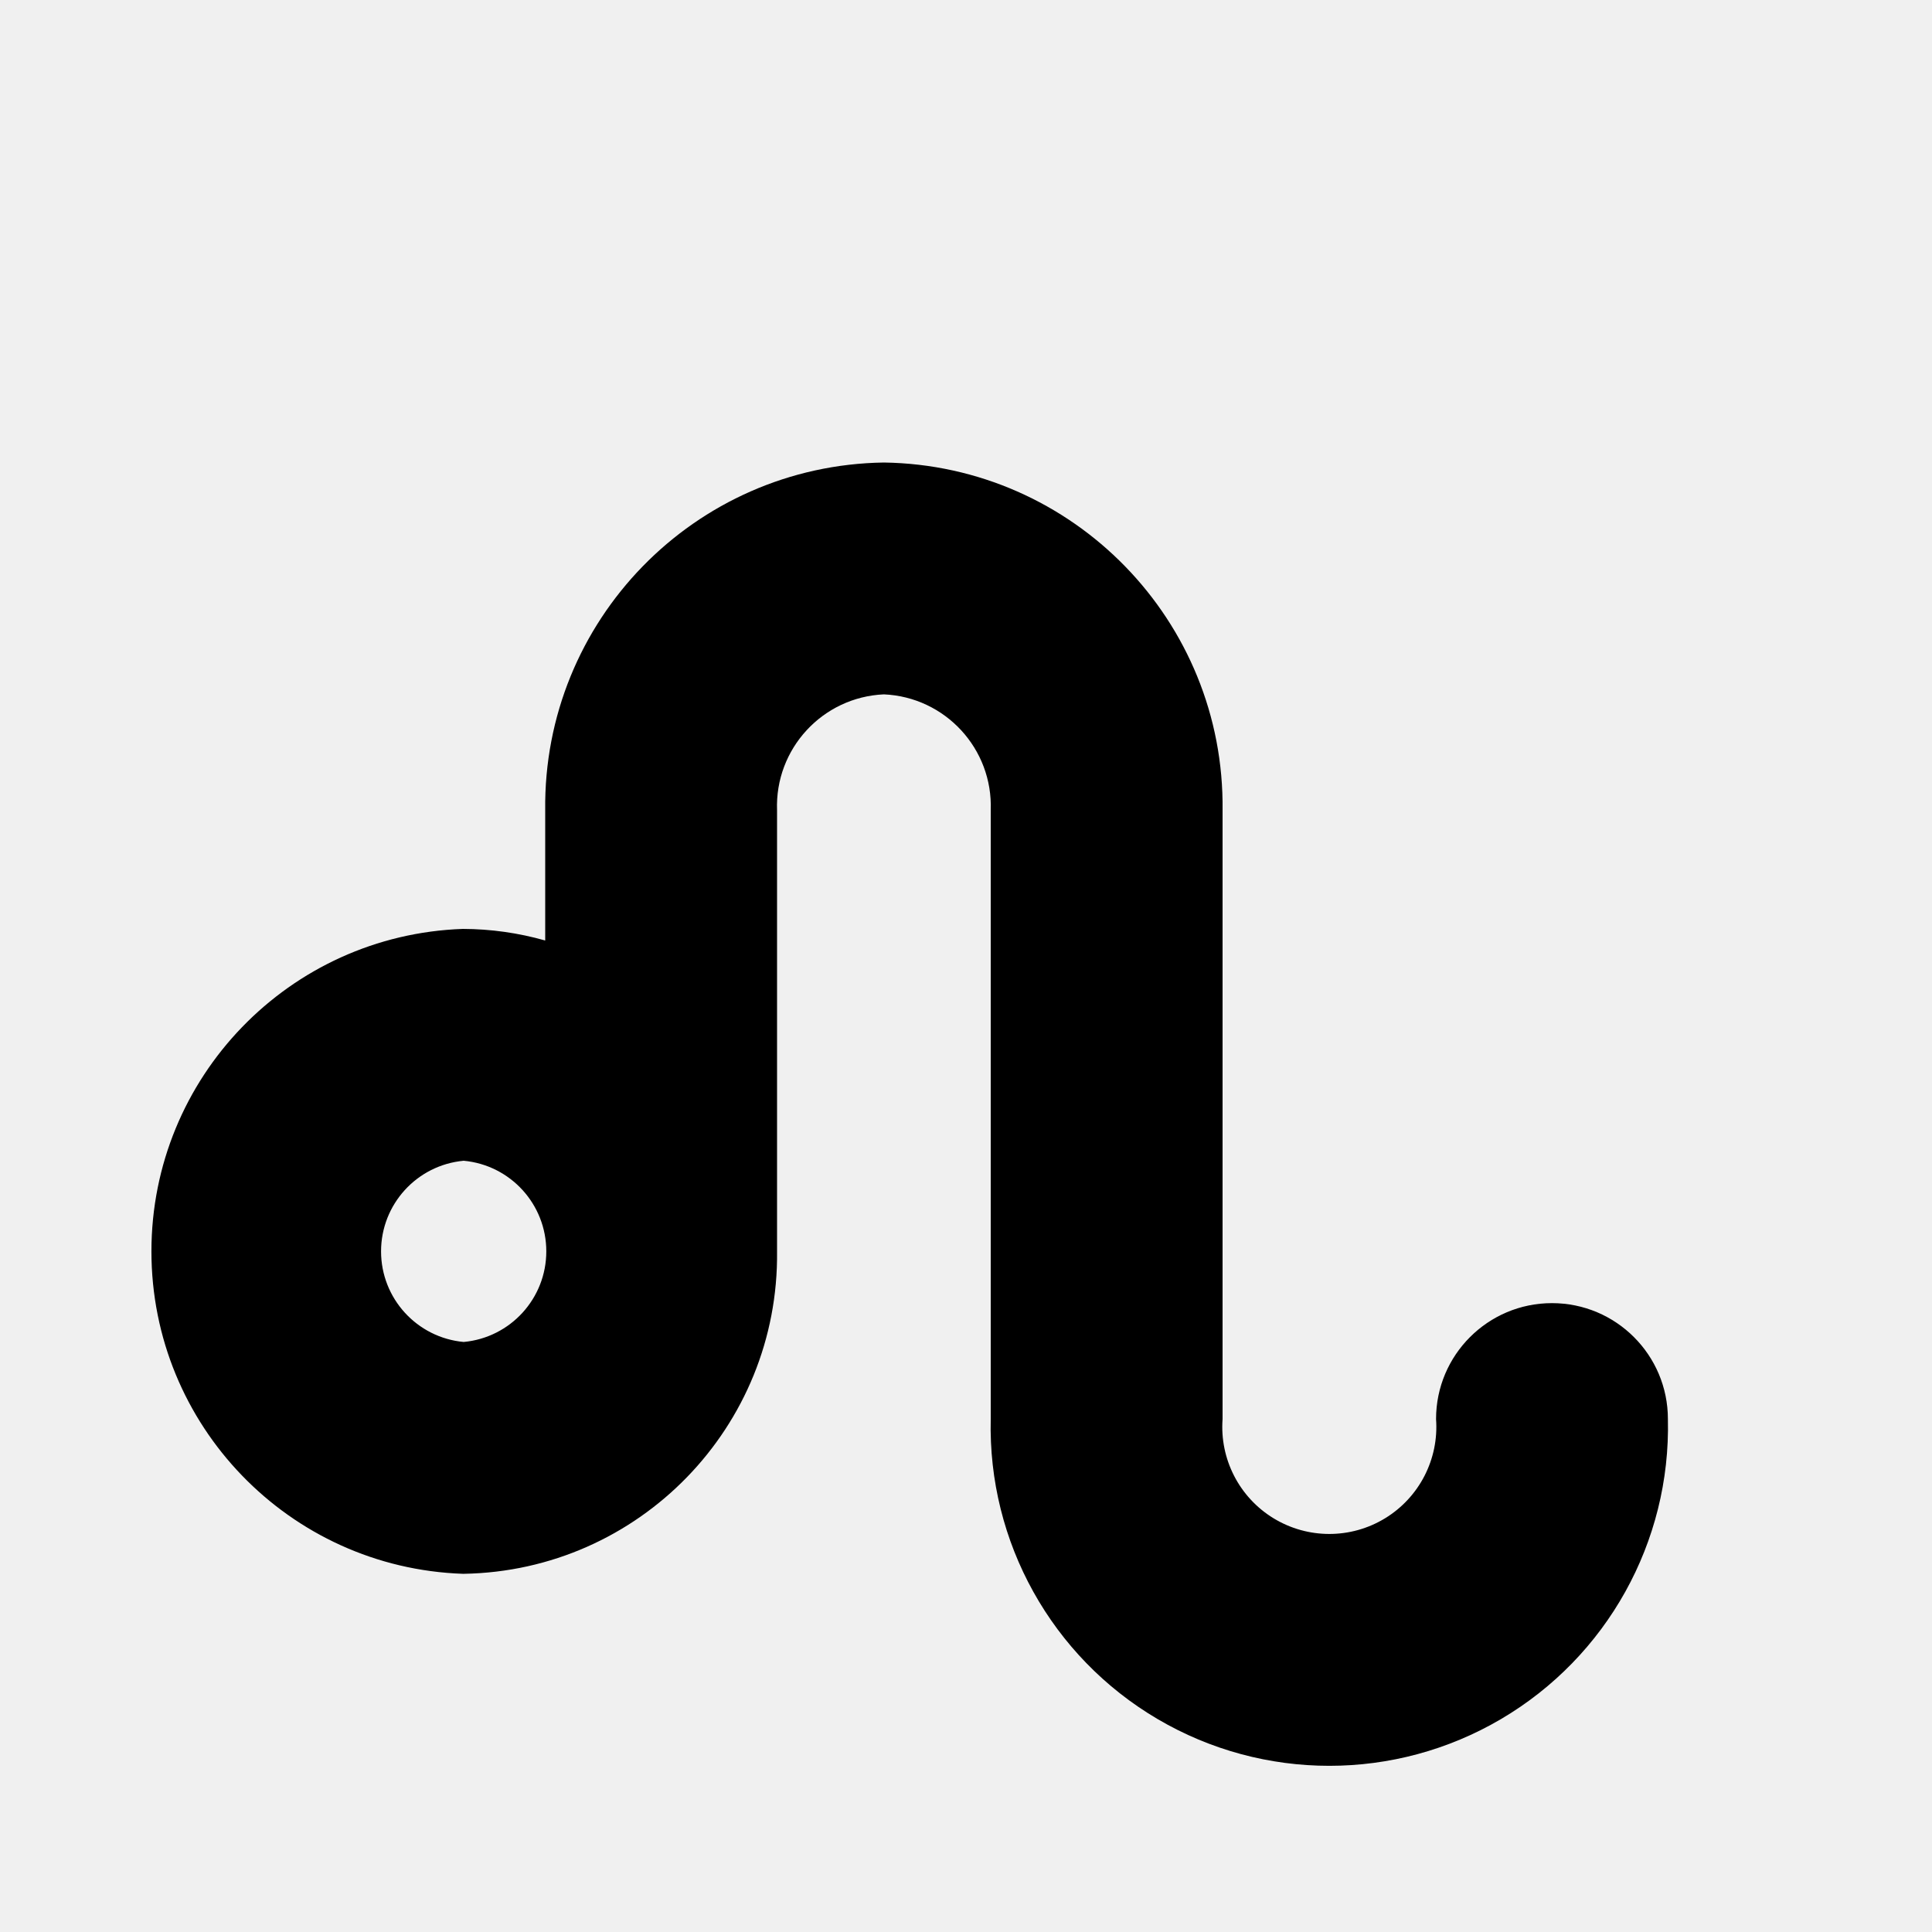
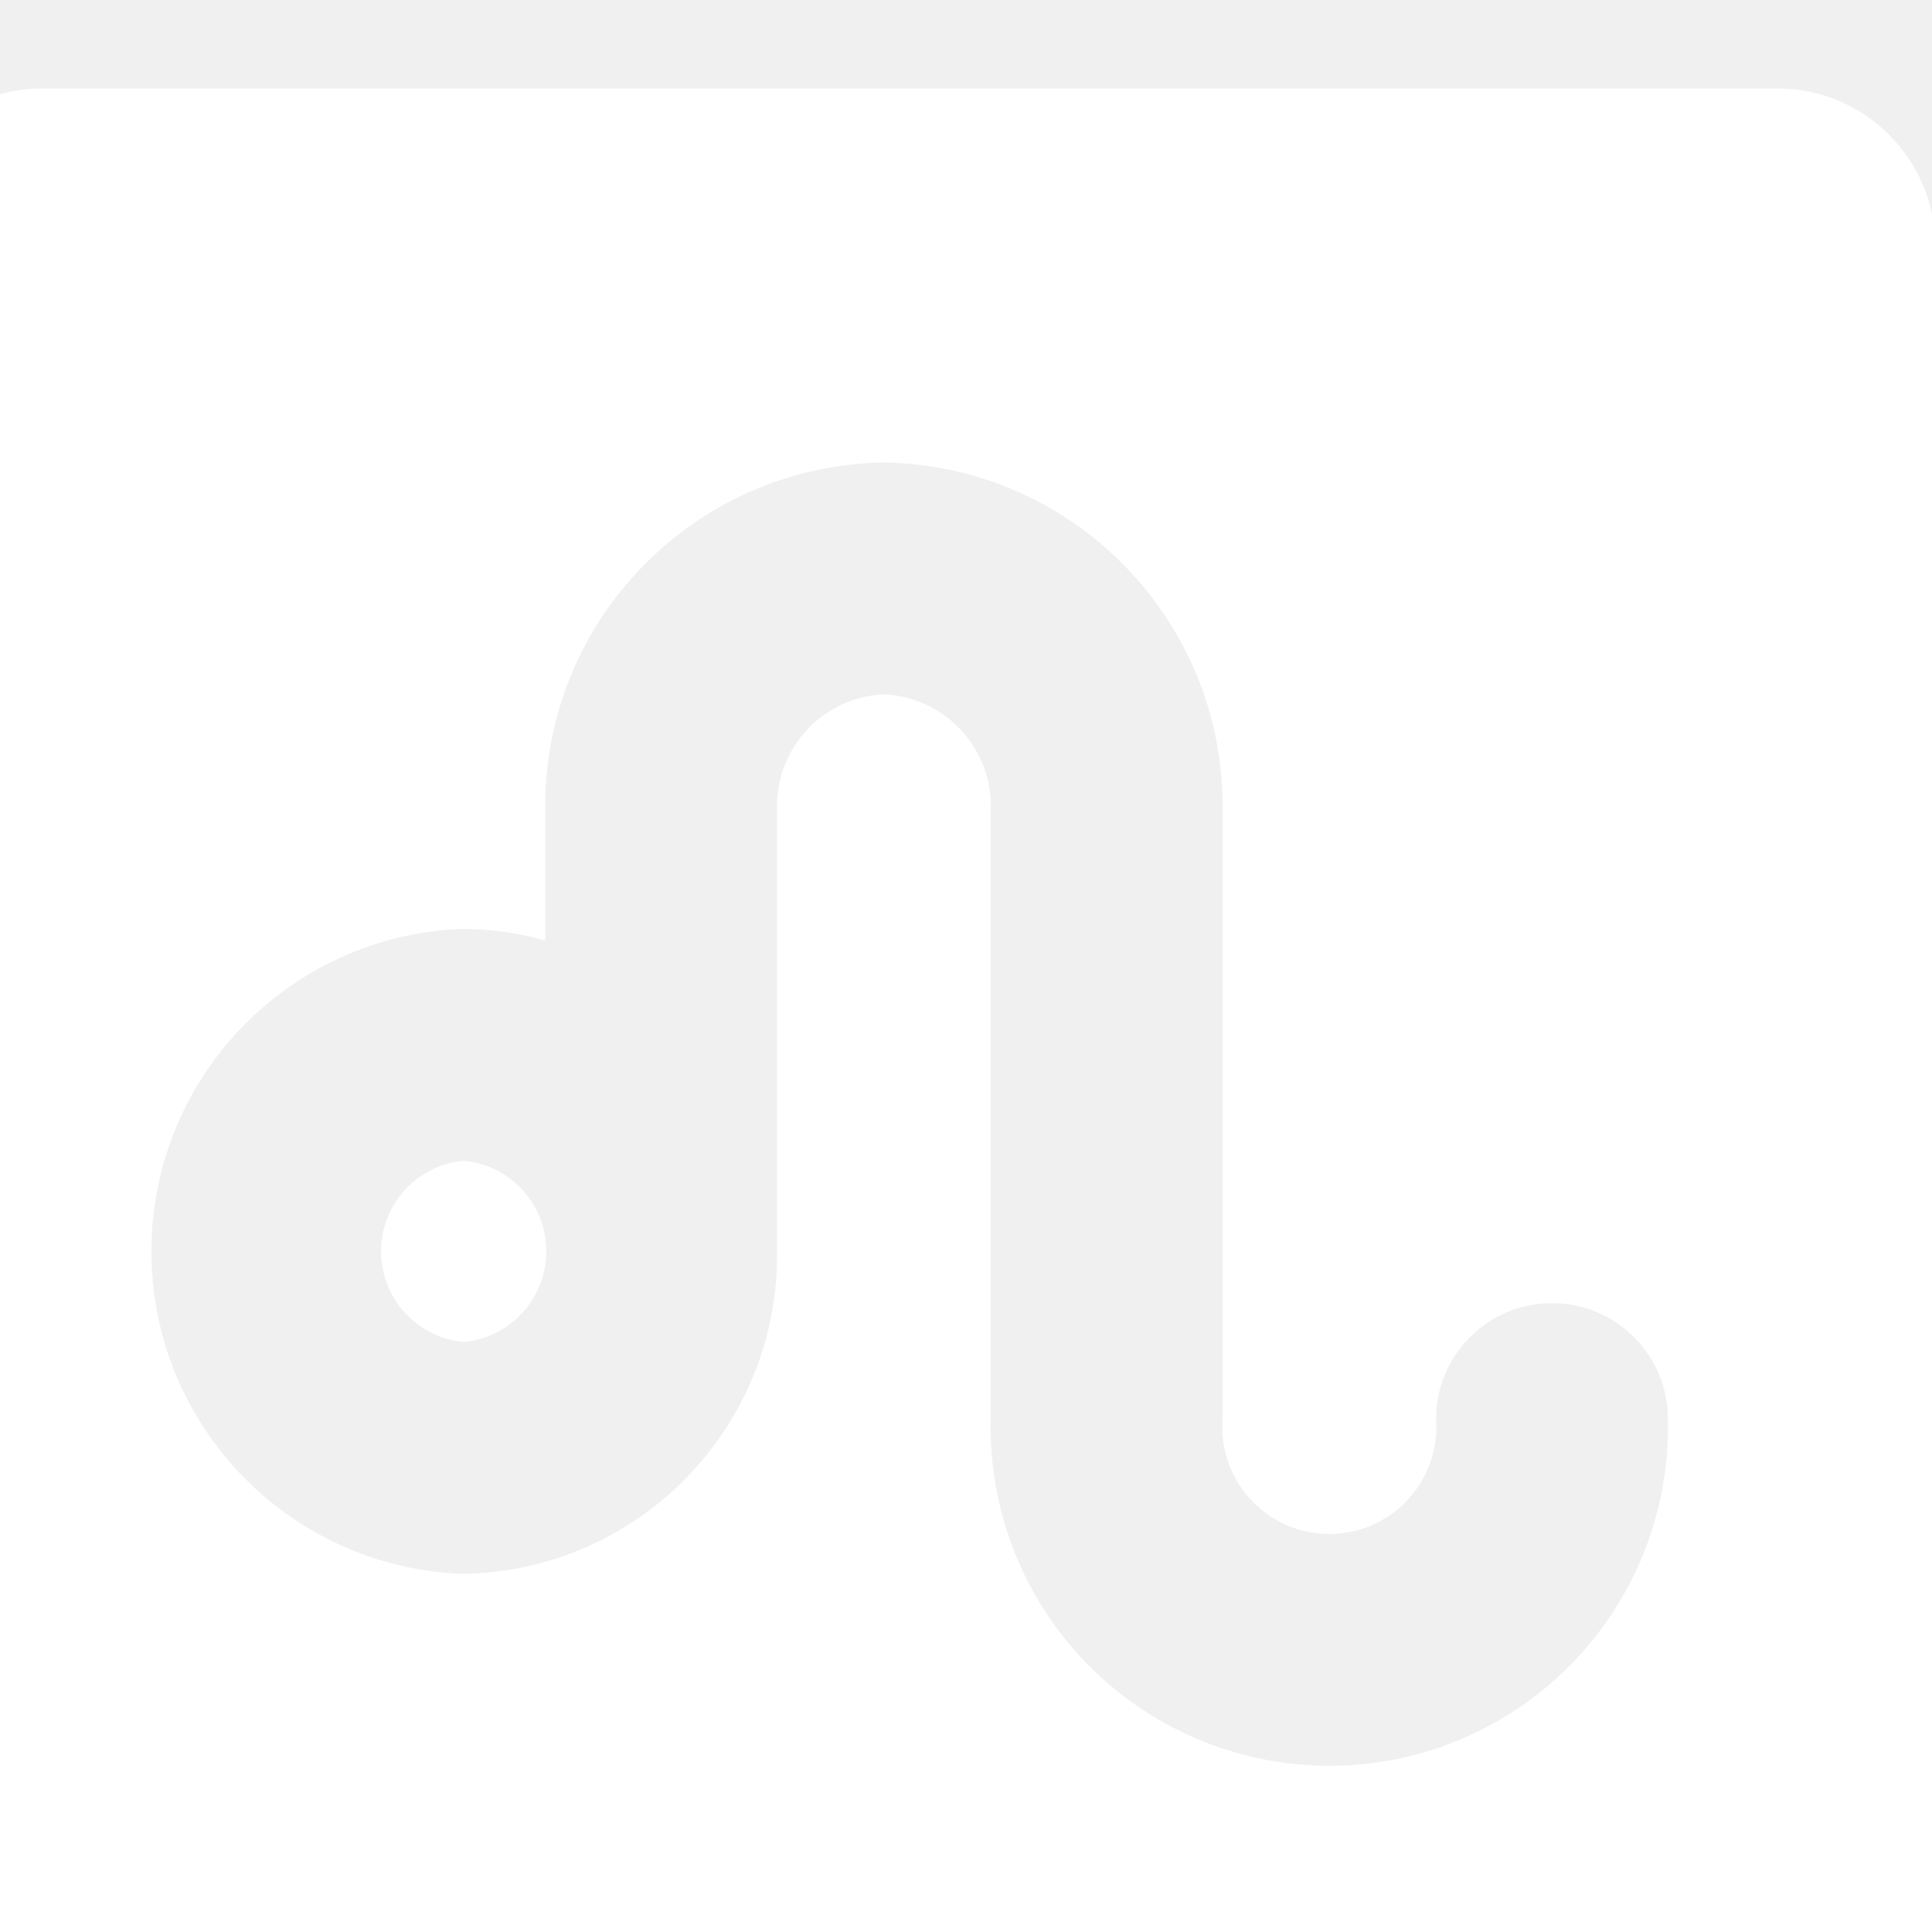
- <svg xmlns="http://www.w3.org/2000/svg" data-name="Layer 1" id="Layer_1" viewBox="0 0 100 100">
-   <path d="M24,81.46A16.5,16.5,0,0,0,40.22,64.77c0-.05,0-.11,0-.16s0-.1,0-.16V41.94a5.79,5.79,0,0,1,5.53-6,5.79,5.79,0,0,1,5.53,6V73.45a17.53,17.53,0,1,0,35.05,0,6,6,0,0,0-12,0,5.54,5.54,0,1,1-11.05,0V41.94a17.79,17.79,0,0,0-17.53-18,17.79,17.79,0,0,0-17.53,18v6.74a15.78,15.78,0,0,0-4.26-.6,16.7,16.7,0,0,0,0,33.38Zm0-21.38a4.71,4.71,0,0,1,0,9.38,4.71,4.71,0,0,1,0-9.38Z" />
+ <svg xmlns="http://www.w3.org/2000/svg" data-name="Layer 1" id="Layer_1" viewBox="0 0 100 100" version="1.1">
+   <defs id="defs7511" />
+   <g transform="matrix(4.083725,0,0,4.083725,-18.25318,-7.670274)" id="stop" style="opacity:0.98;stroke-width:0.245">
+     <g id="g4503" style="stroke-width:0.245" />
+   </g>
+   <path id="path7506" style="fill:#ffffff" d="M 24,81.46 A 16.5,16.5 0 0 0 40.22,64.77 c 0,-0.05 0,-0.11 0,-0.16 0,-0.05 0,-0.1 0,-0.16 V 41.94 a 5.79,5.79 0 0 1 5.53,-6 5.79,5.79 0 0 1 5.53,6 v 31.51 a 17.53,17.53 0 1 0 35.05,0 6,6 0 0 0 -12,0 5.54,5.54 0 1 1 -11.05,0 V 41.94 a 17.79,17.79 0 0 0 -17.53,-18 17.79,17.79 0 0 0 -17.53,18 v 6.74 a 15.78,15.78 0 0 0 -4.26,-0.6 16.7,16.7 0 0 0 0,33.38 z m 0,-21.38 a 4.71,4.71 0 0 1 0,9.38 4.71,4.71 0 0 1 0,-9.38 z m 68.007,50.678 H 2.165 c -4.504,0 -8.167,-3.663 -8.167,-8.167 V 12.748 c 0,-4.504 3.663,-8.167 8.167,-8.167 h 89.842 c 4.504,0 8.167,3.663 8.167,8.167 v 89.842 c 0,4.504 -3.663,8.167 -8.167,8.167 z m 0,-8.167 v 4.084 z M 2.165,12.748 v 89.842 h 89.83 l 0.012,-89.842 z m 93.926,89.842 c 0,2.246 -1.838,4.084 -4.084,4.084 H 2.165 c -2.246,0 -4.084,-1.838 -4.084,-4.084 V 12.748 c 0,-2.246 1.838,-4.084 4.084,-4.084 h 89.842 c 2.246,0 4.084,1.838 4.084,4.084 z" />
</svg>
